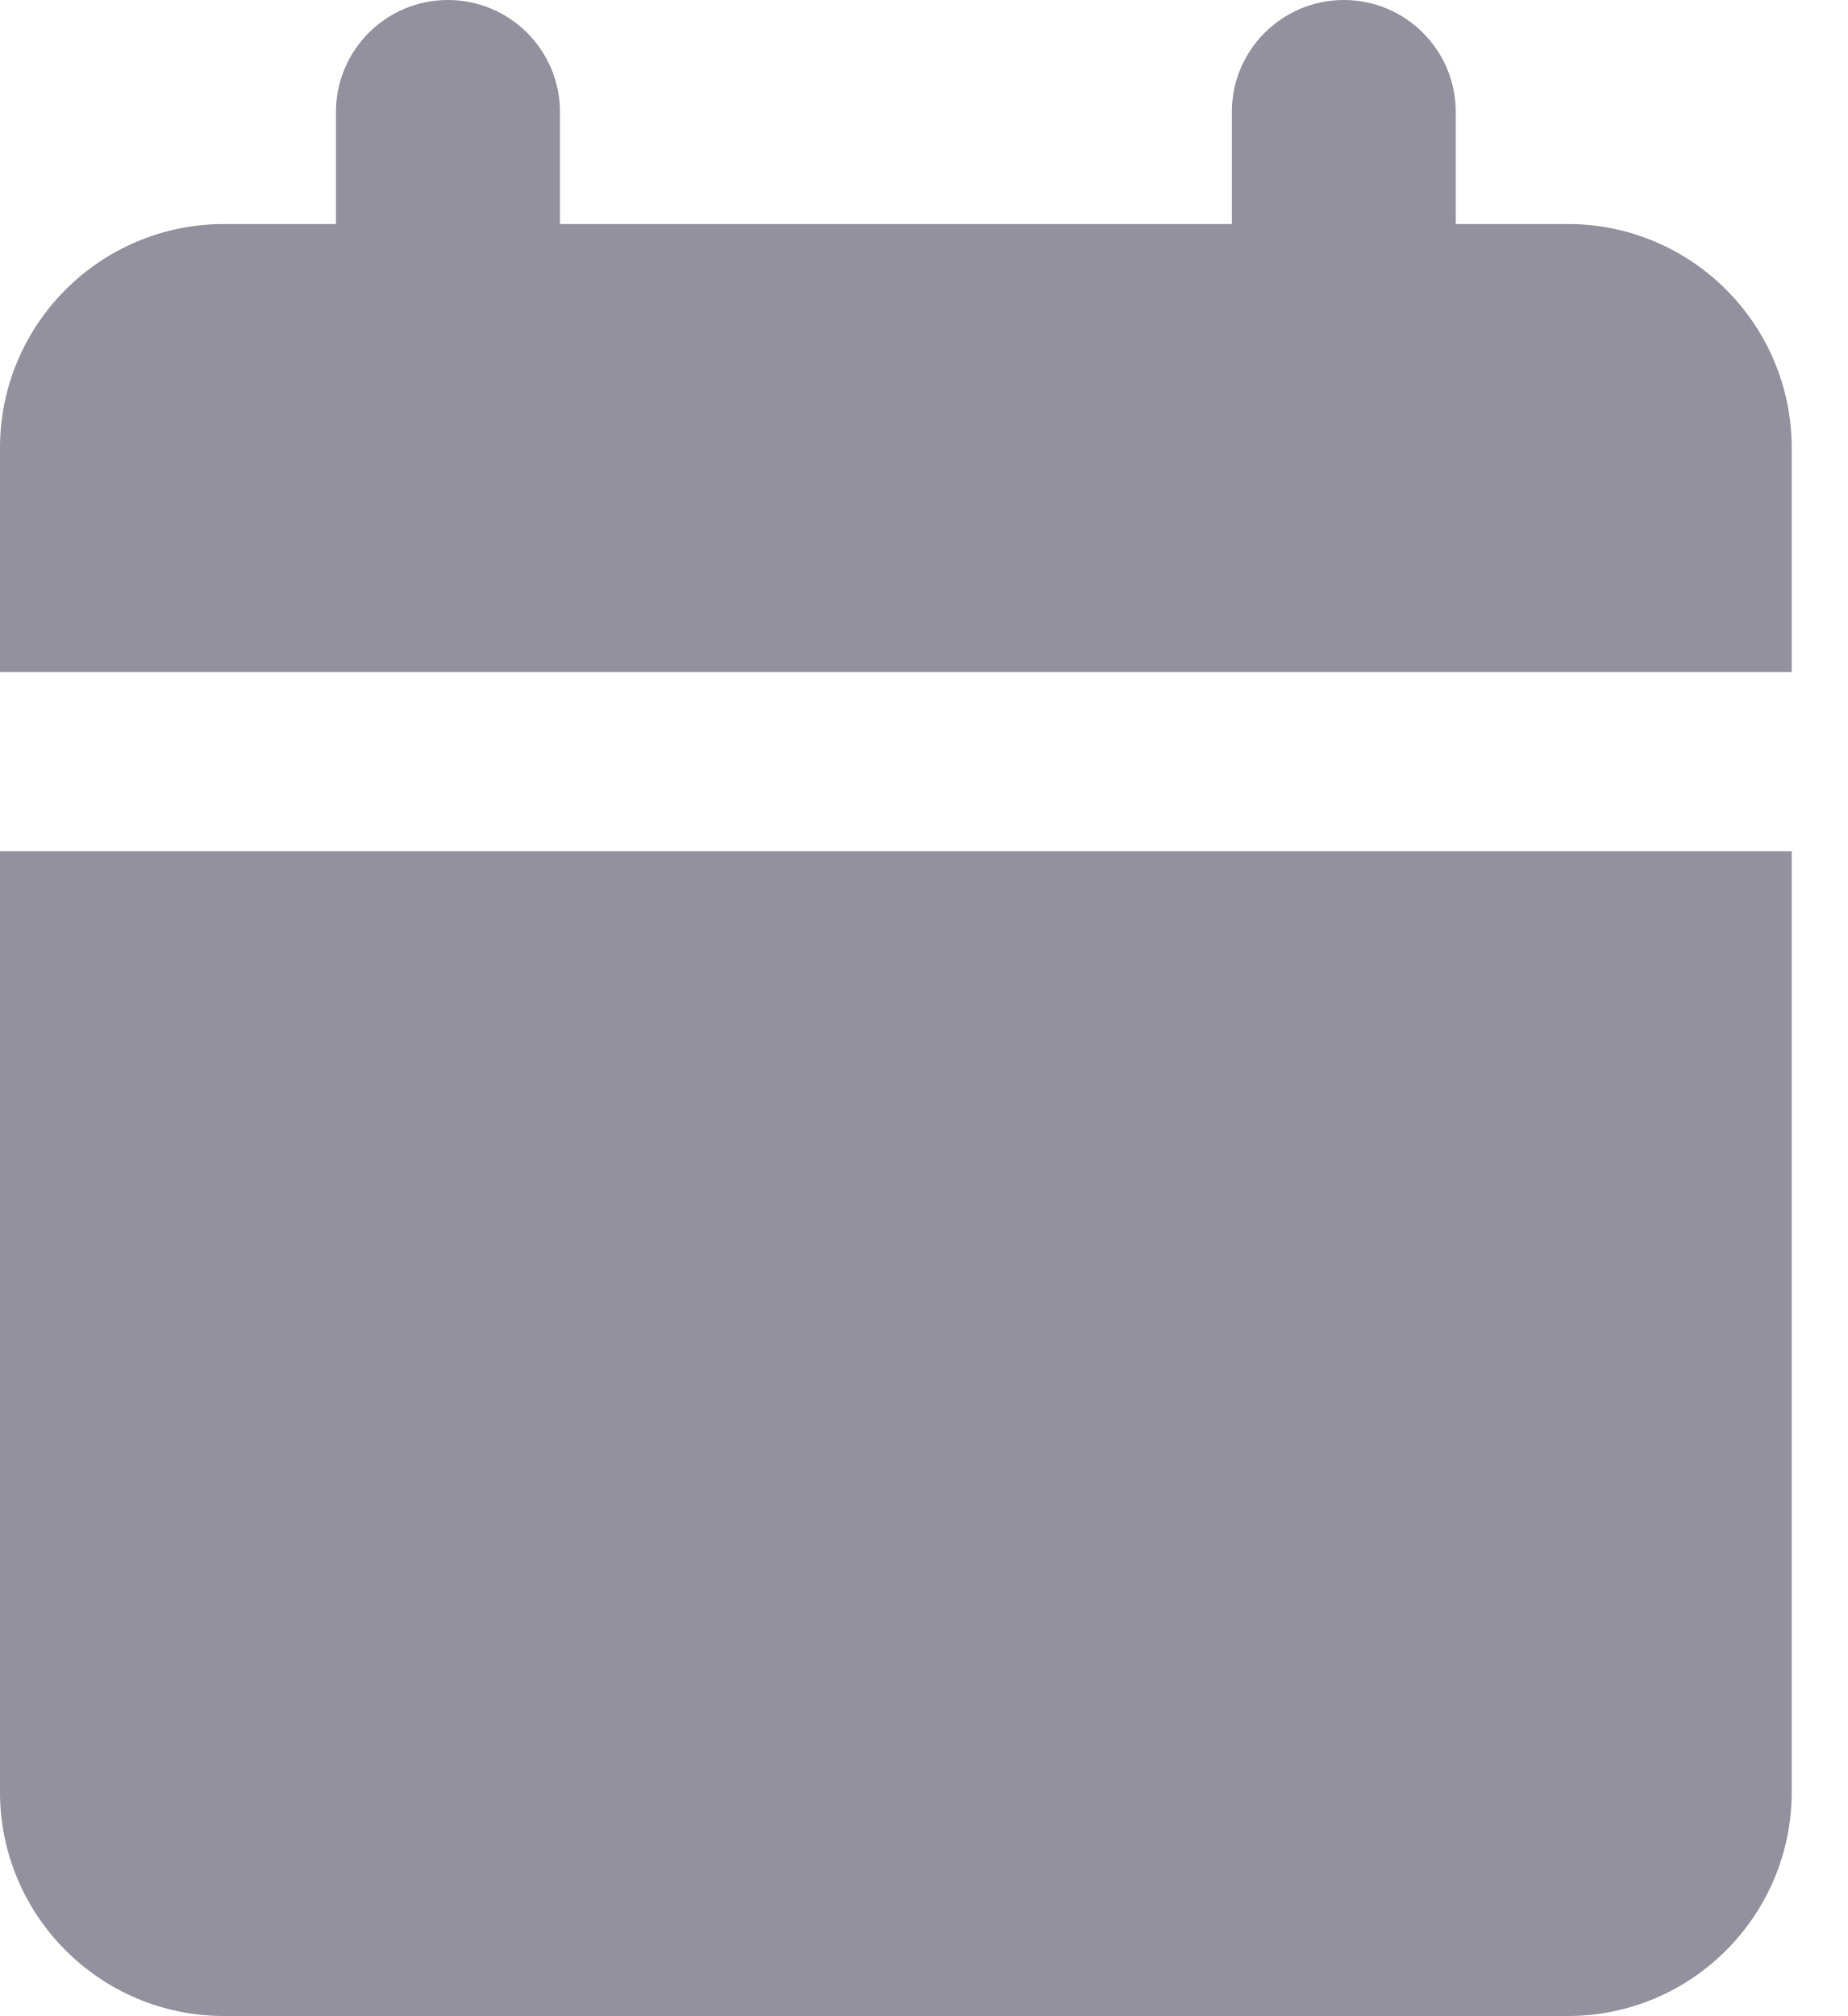
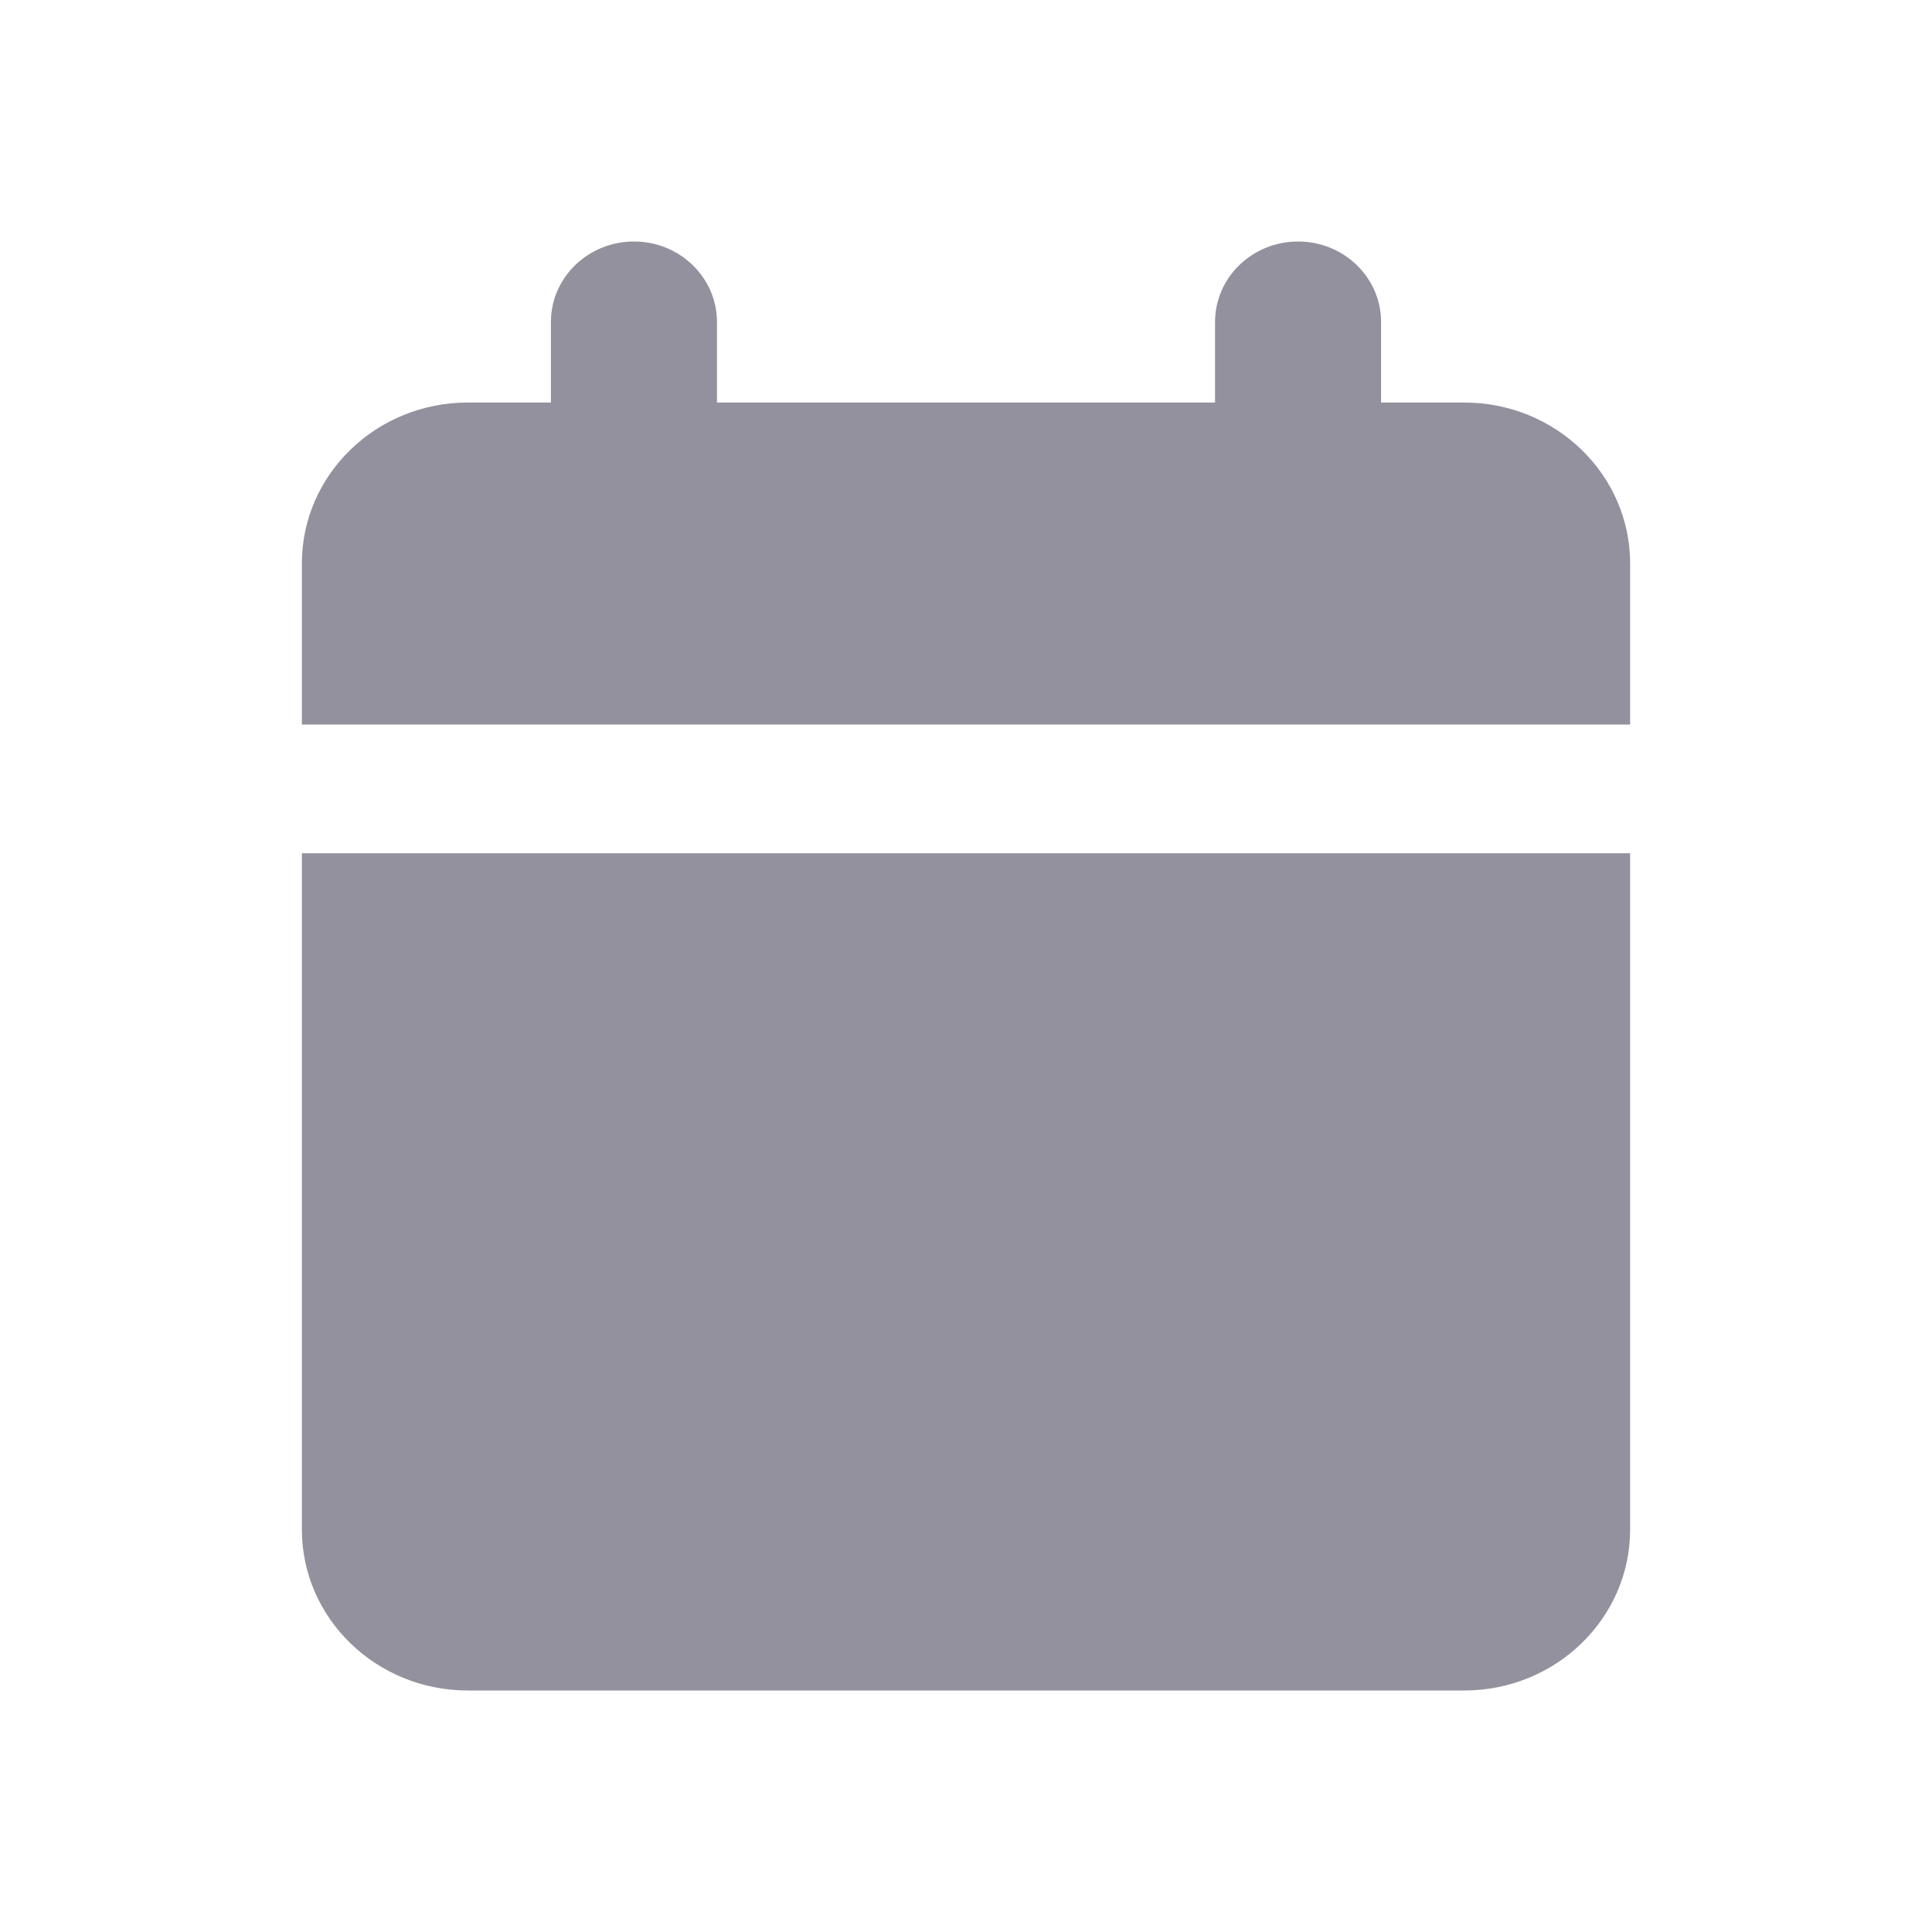
- <svg xmlns="http://www.w3.org/2000/svg" width="22" height="24" viewBox="0 0 22 24" fill="none">
-   <path d="M21.333 21.333C21.333 22.806 20.139 24 18.667 24H2.667C1.194 24 0 22.806 0 21.333V10.133H21.333V21.333Z" fill="#92919D" />
-   <path d="M16 0C16.736 0 17.333 0.597 17.333 1.333V2.667H18.667C20.139 2.667 21.333 3.861 21.333 5.333V8H0V5.333C0 3.861 1.194 2.667 2.667 2.667H4V1.333C4 0.597 4.597 0 5.333 0C6.07 0 6.667 0.597 6.667 1.333V2.667H14.667V1.333C14.667 0.597 15.264 0 16 0Z" fill="#92919D" />
+ <svg xmlns="http://www.w3.org/2000/svg" width="32" height="32" viewBox="0 0 32 32" fill="none">
+   <path d="M27 25.333C27 26.806 25.769 28 24.25 28H7.75C6.231 28 5 26.806 5 25.333V14.133H27V25.333Z" fill="#92919D" />
+   <path d="M21.5 4C22.259 4 22.875 4.597 22.875 5.333V6.667H24.25C25.769 6.667 27 7.861 27 9.333V12H5V9.333C5 7.861 6.231 6.667 7.75 6.667H9.125V5.333C9.125 4.597 9.741 4 10.5 4C11.259 4 11.875 4.597 11.875 5.333V6.667H20.125V5.333C20.125 4.597 20.741 4 21.5 4Z" fill="#92919D" />
</svg>
